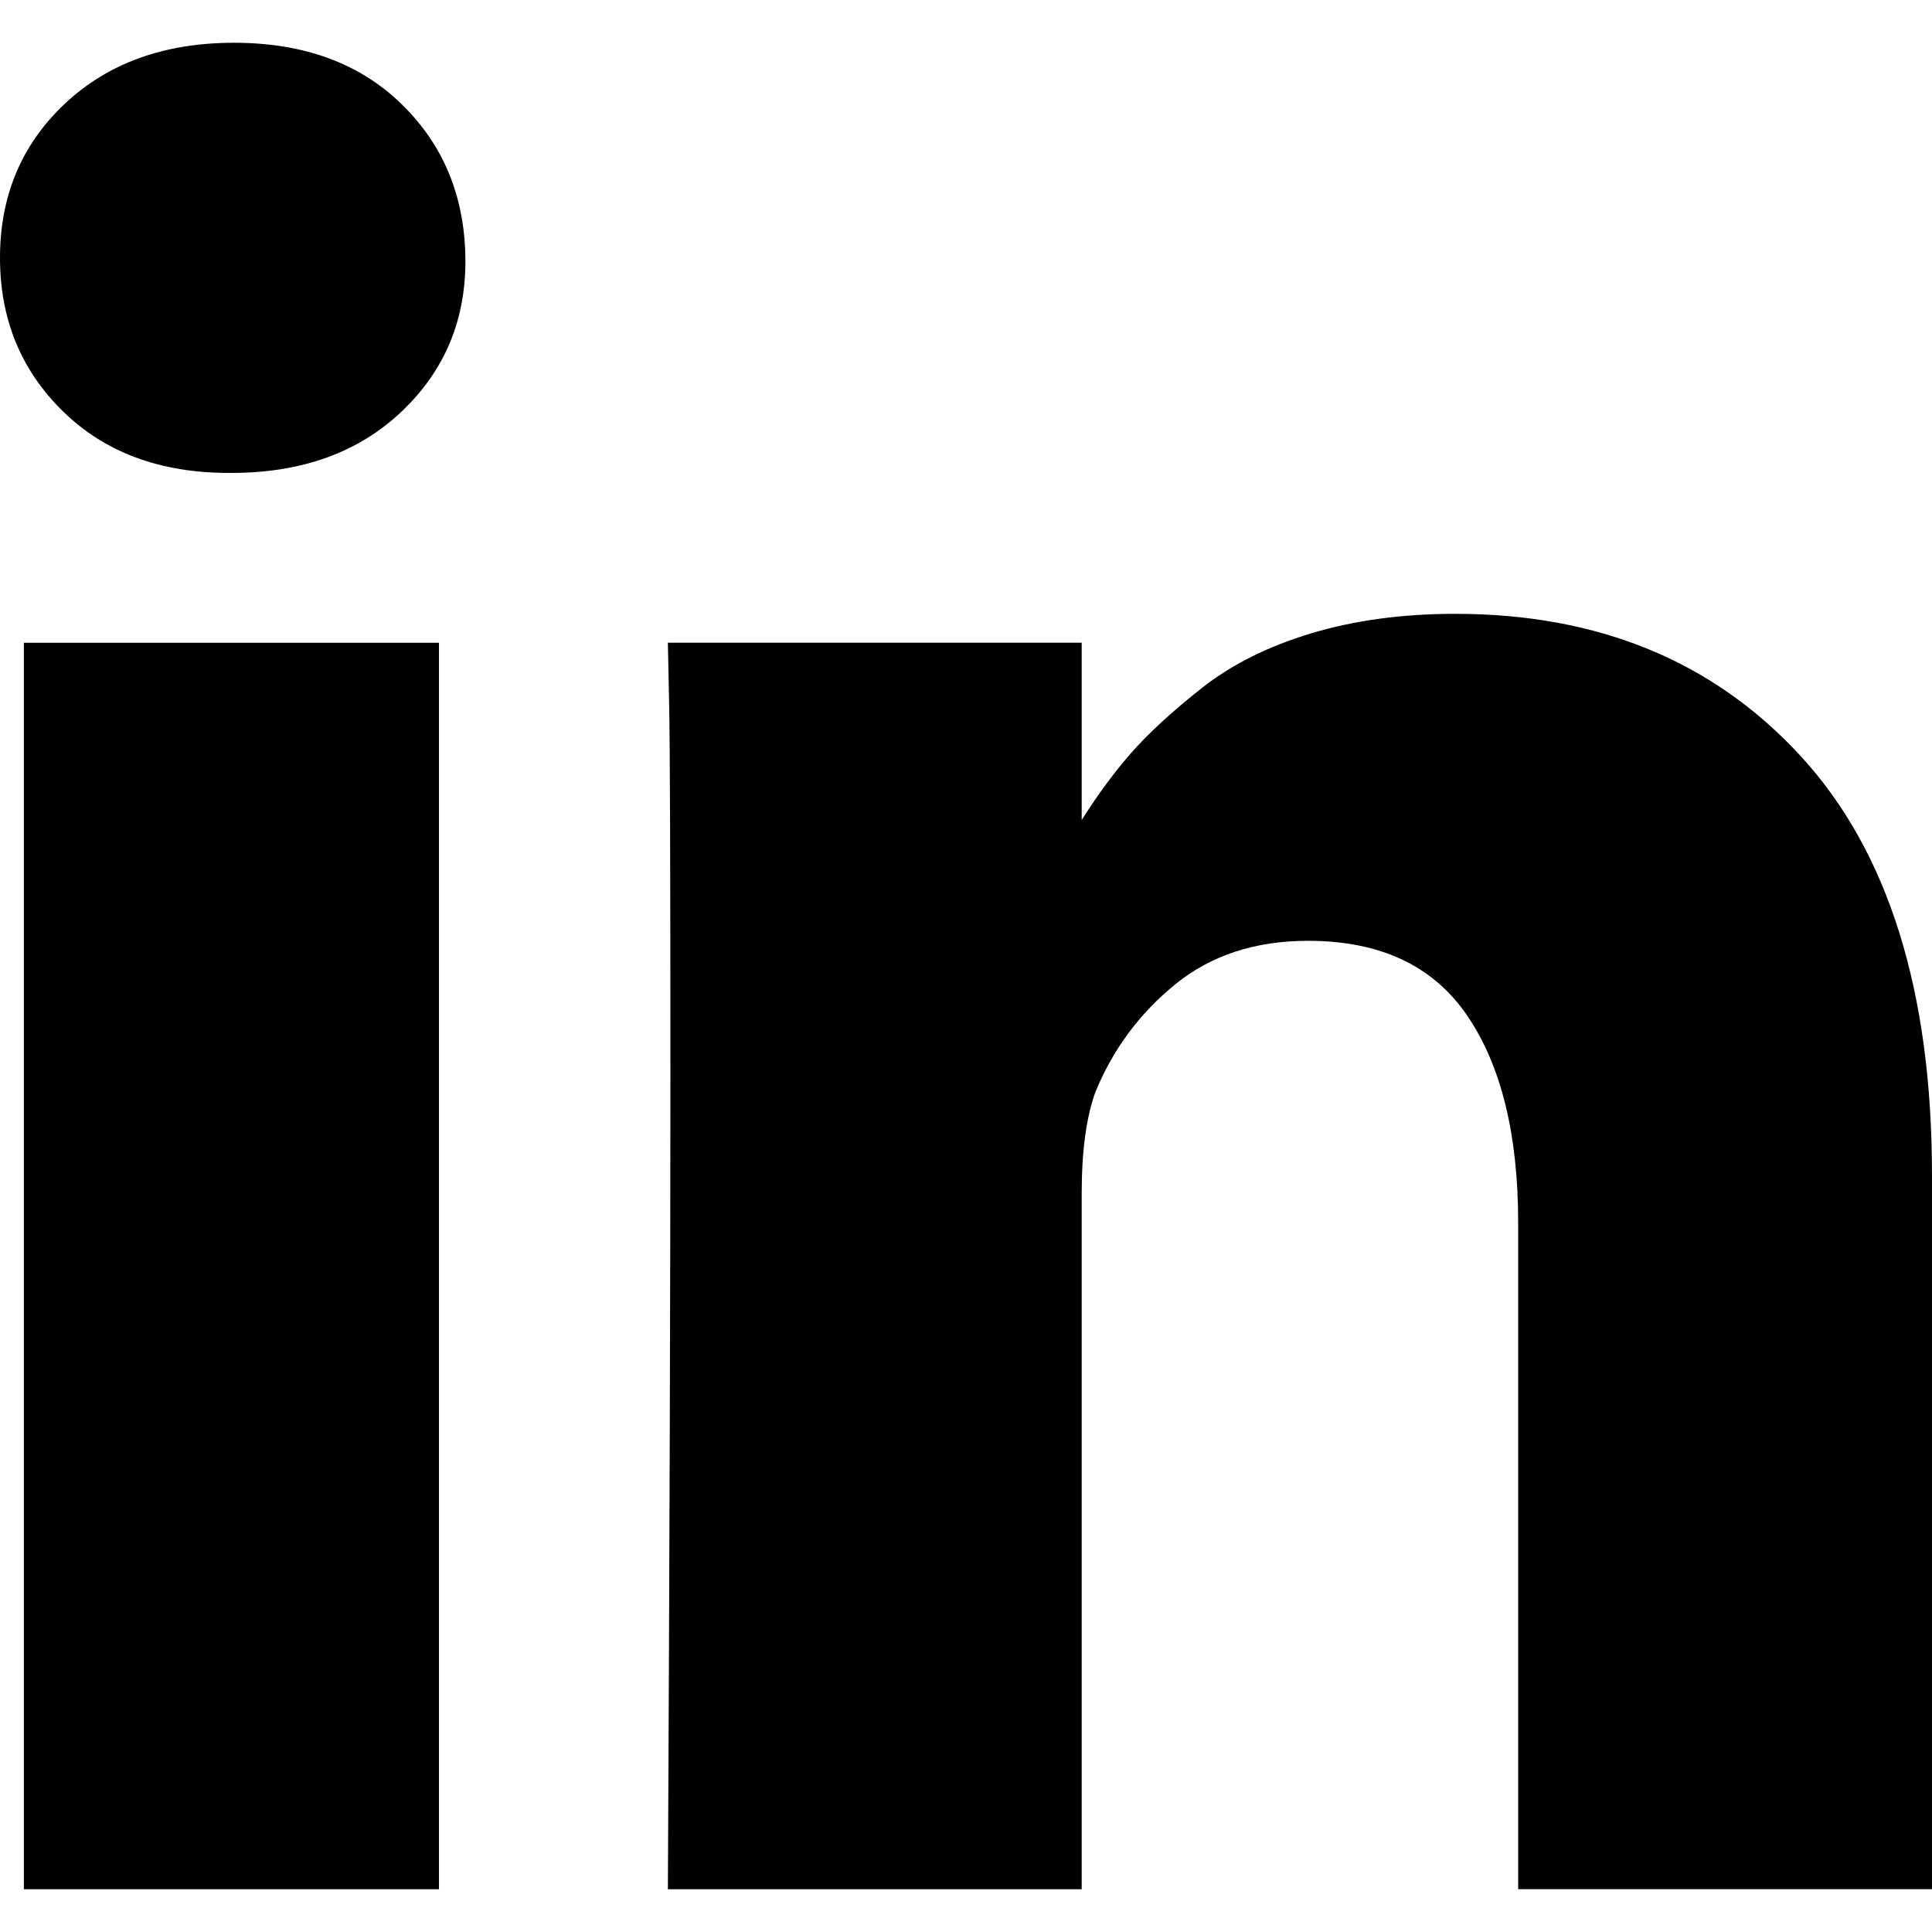
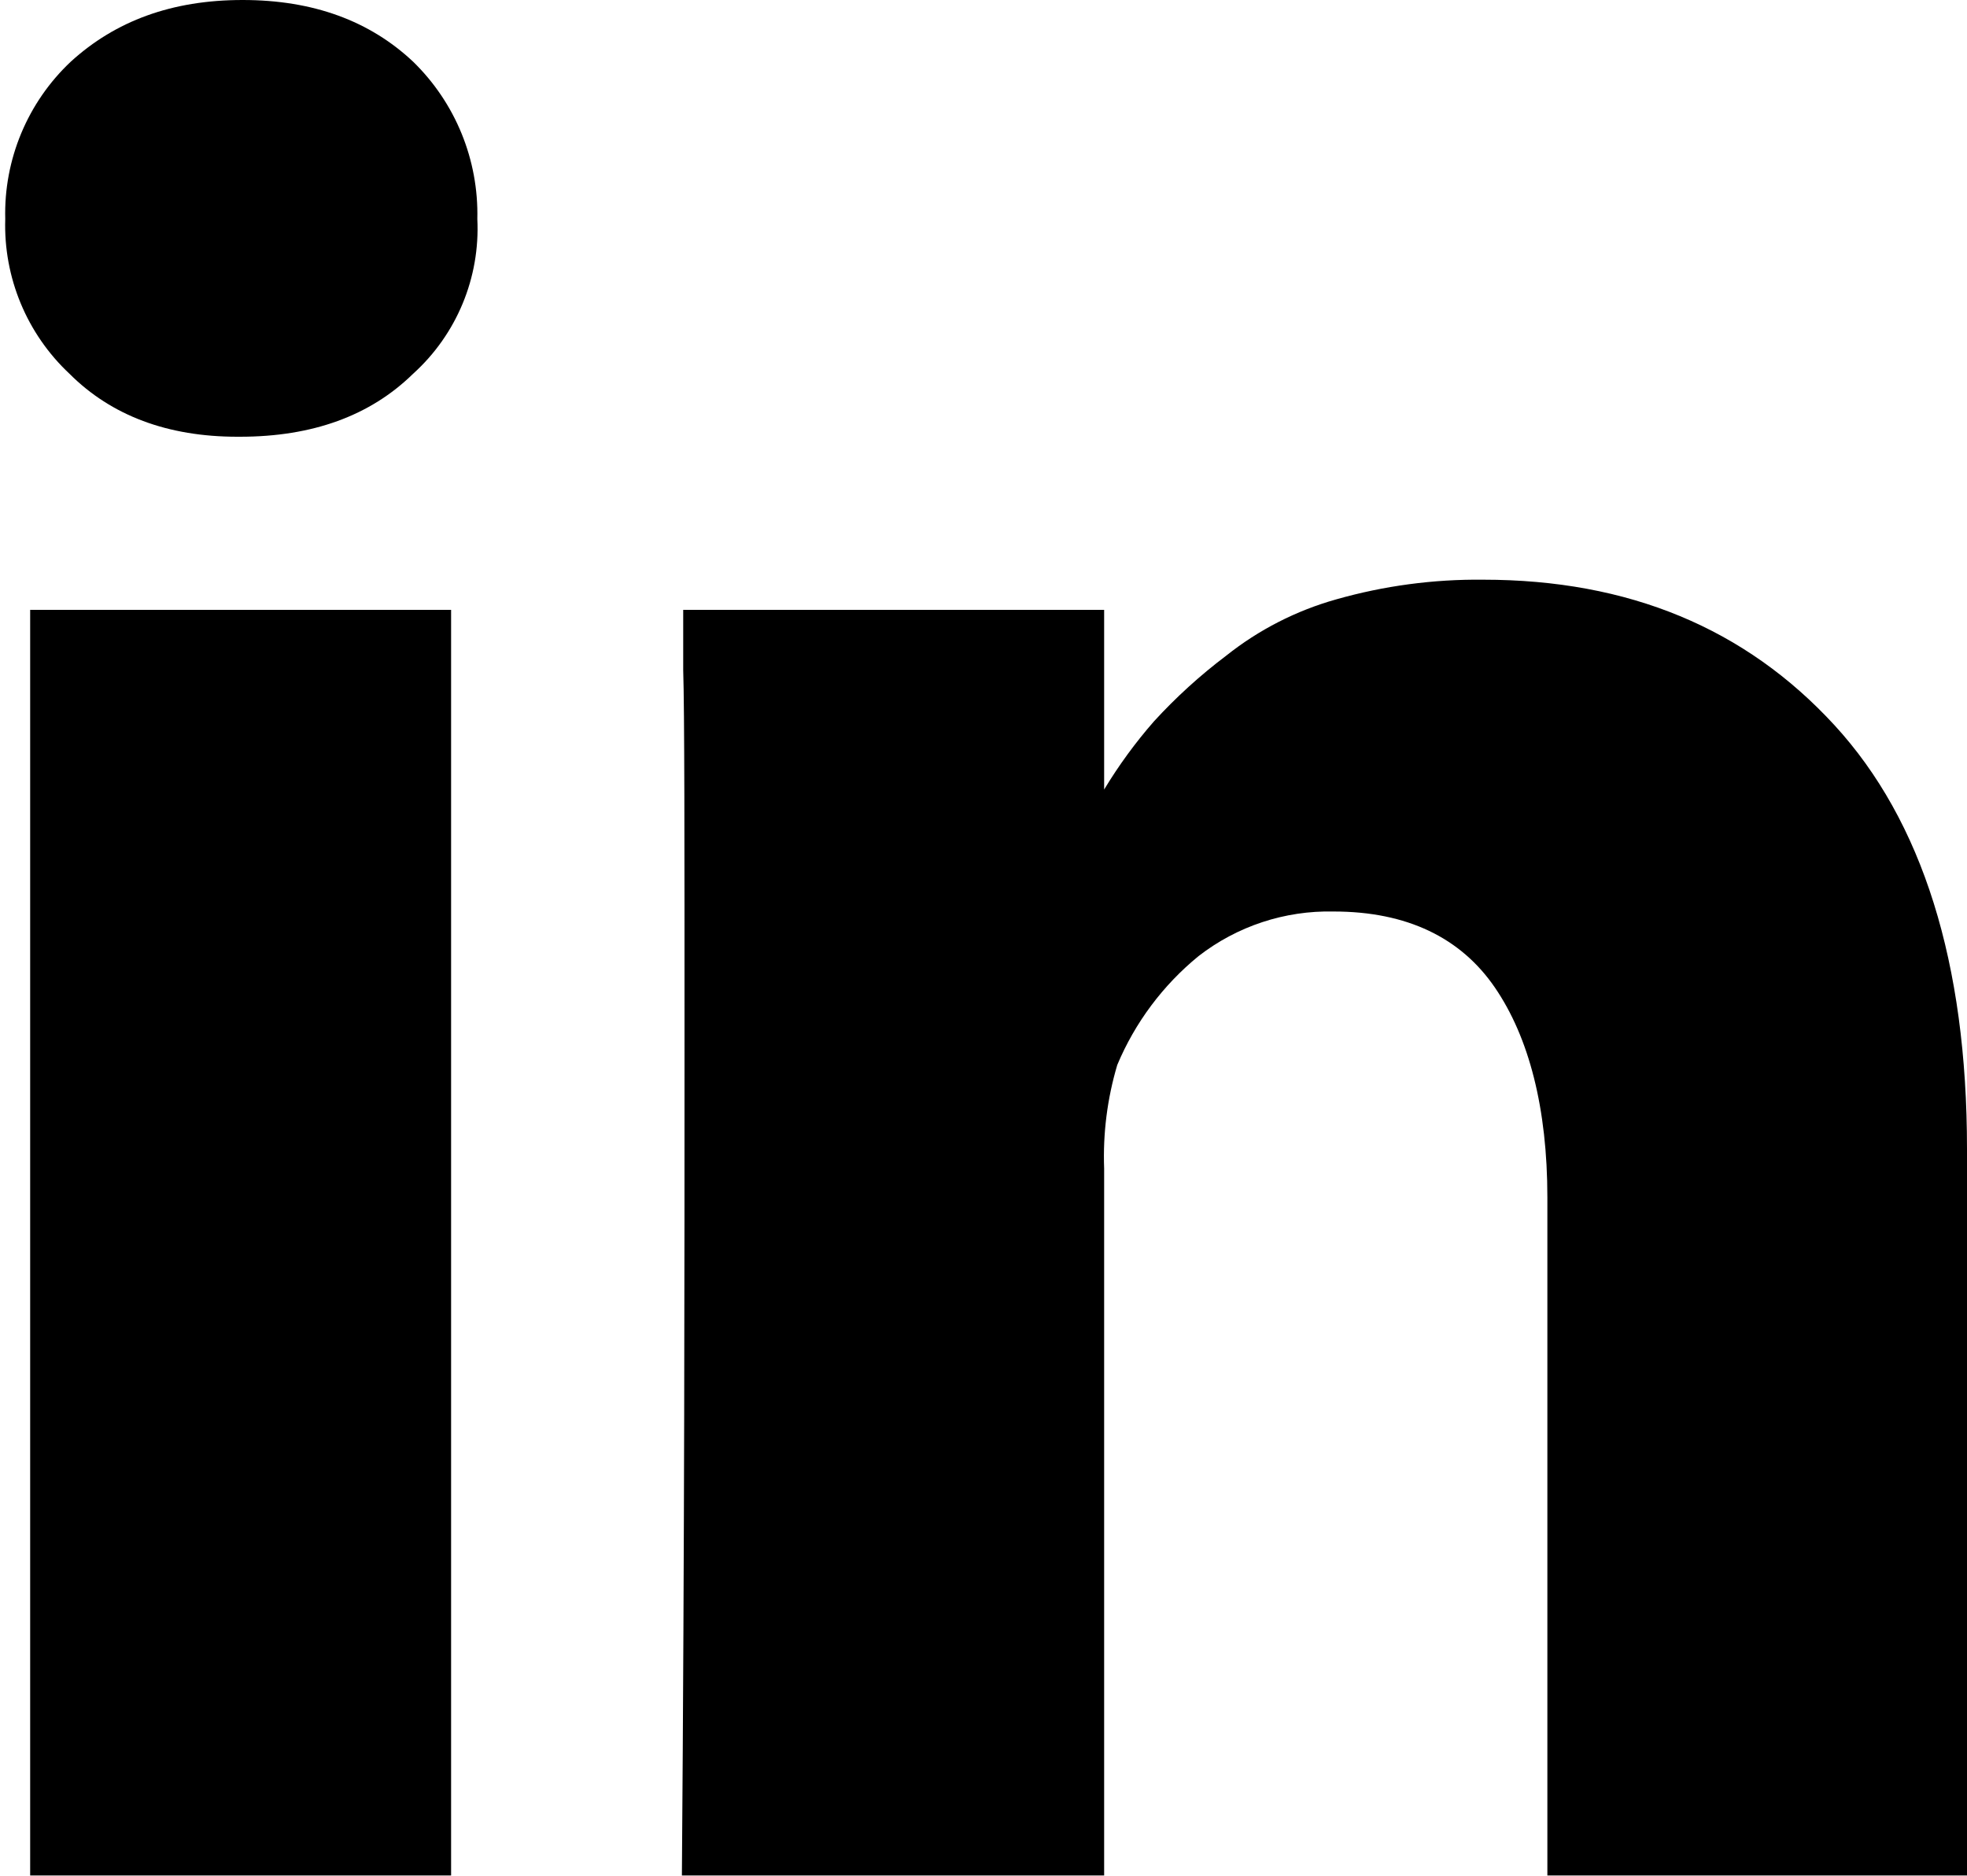
- <svg xmlns="http://www.w3.org/2000/svg" width="438.54" height="438.54" viewBox="0 0 438.54 438.54">
-   <path d="M5.42 145.9h94.22v282.93H5.42zm403.422 25.839c-19.791-21.604-45.967-32.408-78.512-32.408-11.991 0-22.891 1.475-32.695 4.427-9.801 2.95-18.079 7.089-24.838 12.419-6.755 5.33-12.135 10.278-16.129 14.844-3.798 4.337-7.512 9.389-11.136 15.104v-40.232h-93.935l.288 13.706c.193 9.139.288 37.307.288 84.508 0 47.205-.19 108.777-.572 184.722h93.931V270.942c0-9.705 1.041-17.412 3.139-23.127 4-9.712 10.037-17.843 18.131-24.407 8.093-6.572 18.13-9.855 30.125-9.855 16.364 0 28.407 5.662 36.117 16.987 7.707 11.324 11.561 26.98 11.561 46.966V428.82h93.931V266.664c-.007-41.688-9.897-73.328-29.694-94.925zM53.103 9.708c-15.796 0-28.595 4.619-38.4 13.848C4.899 32.787 0 44.441 0 58.529 0 72.42 4.758 84.034 14.275 93.358c9.514 9.325 22.078 13.99 37.685 13.99h.571c15.99 0 28.887-4.661 38.688-13.99 9.801-9.324 14.606-20.934 14.417-34.829-.19-14.087-5.047-25.742-14.561-34.973C81.562 14.323 68.9 9.708 53.103 9.708z" />
+ <svg xmlns="http://www.w3.org/2000/svg" width="150" height="143" viewBox="0 0 150 143">
+   <path d="M2.3 46.5h32.1V143H2.3zm137.6 8.8c-6.8-7.4-15.7-11.1-26.8-11.1a39.4 39.4 0 0 0-11.2 1.5 23.8 23.8 0 0 0-8.4 4.3 40.6 40.6 0 0 0-5.5 5 36.8 36.8 0 0 0-3.8 5.2V46.5H52.1v4.6c.1 3.1.1 12.8.1 28.9s0 37.1-.2 63h32.2V89.1a24.5 24.5 0 0 1 1-7.9 21.4 21.4 0 0 1 6.2-8.3 16.2 16.2 0 0 1 10.3-3.4c5.6 0 9.7 2 12.3 5.8s4 9.2 4 16V143h32V87.6c0-14.2-3.4-25-10.1-32.3zM18.5 0C13.1 0 8.8 1.6 5.4 4.7a15.9 15.9 0 0 0-5 12 15.5 15.5 0 0 0 4.9 11.8c3.2 3.2 7.5 4.8 12.8 4.8h.2q8.3 0 13.2-4.8a14.9 14.9 0 0 0 4.9-11.8 16.2 16.2 0 0 0-4.9-12C28.2 1.6 23.9 0 18.5 0z" />
</svg>
